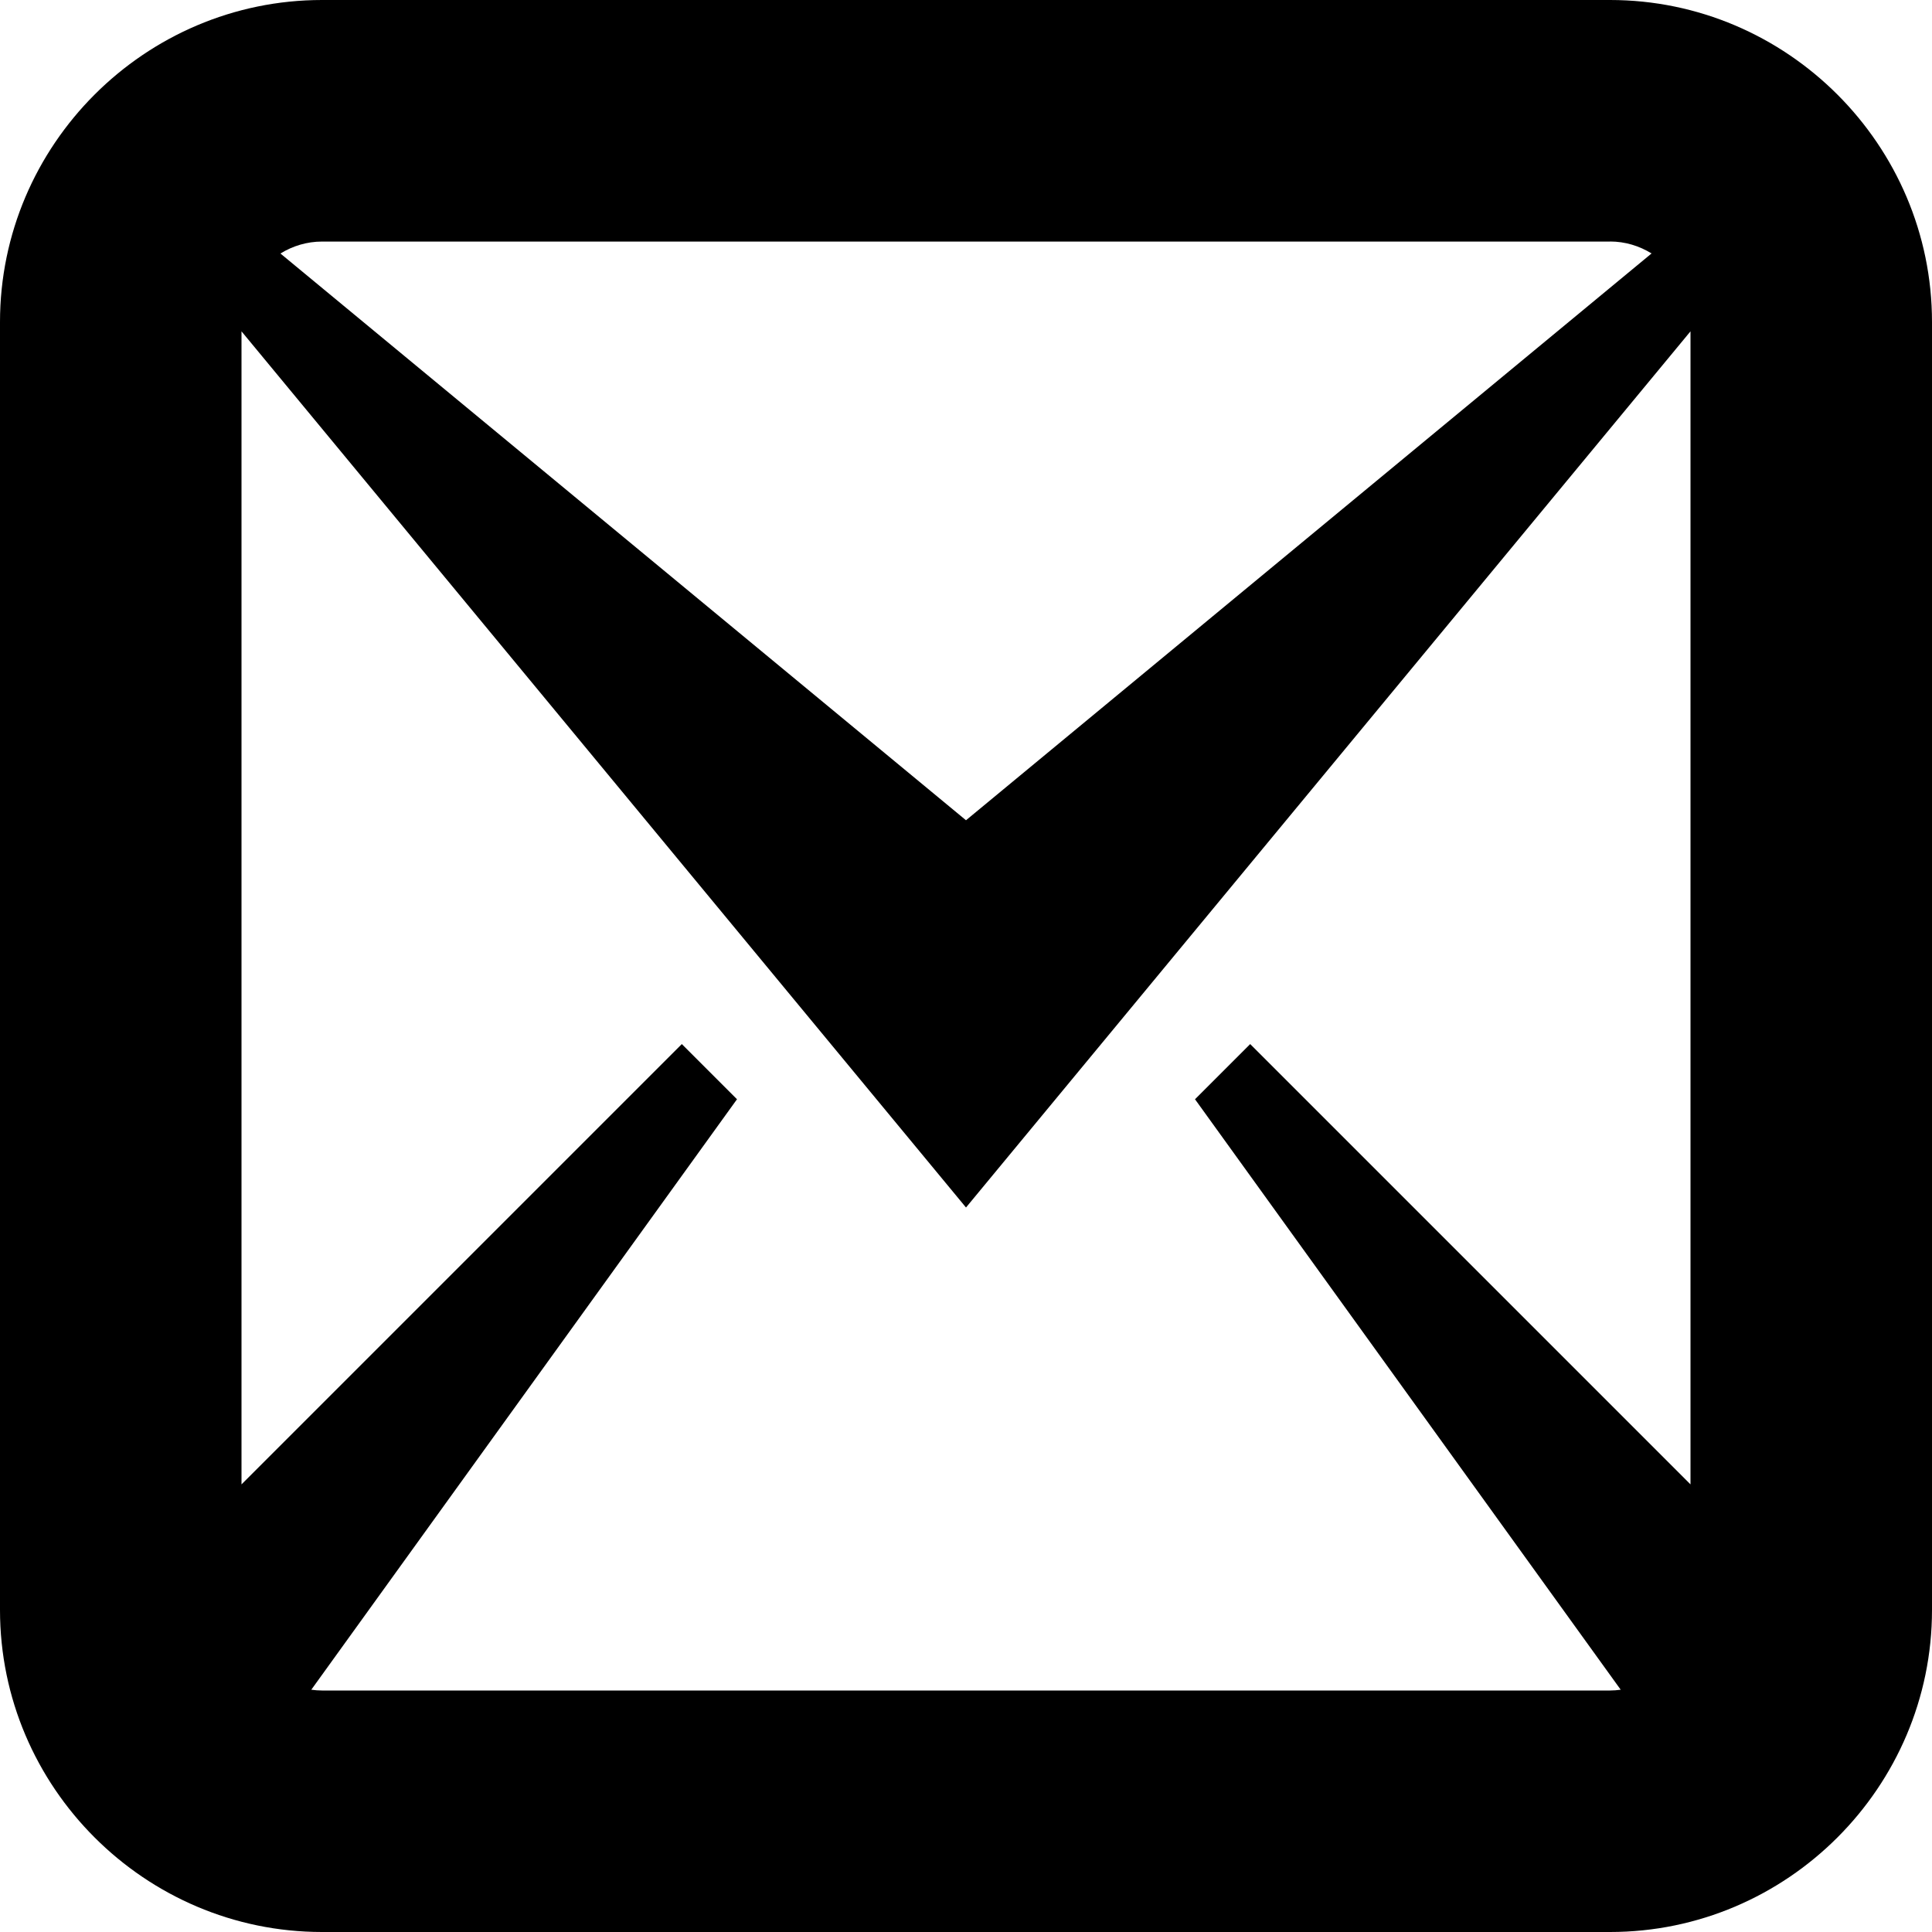
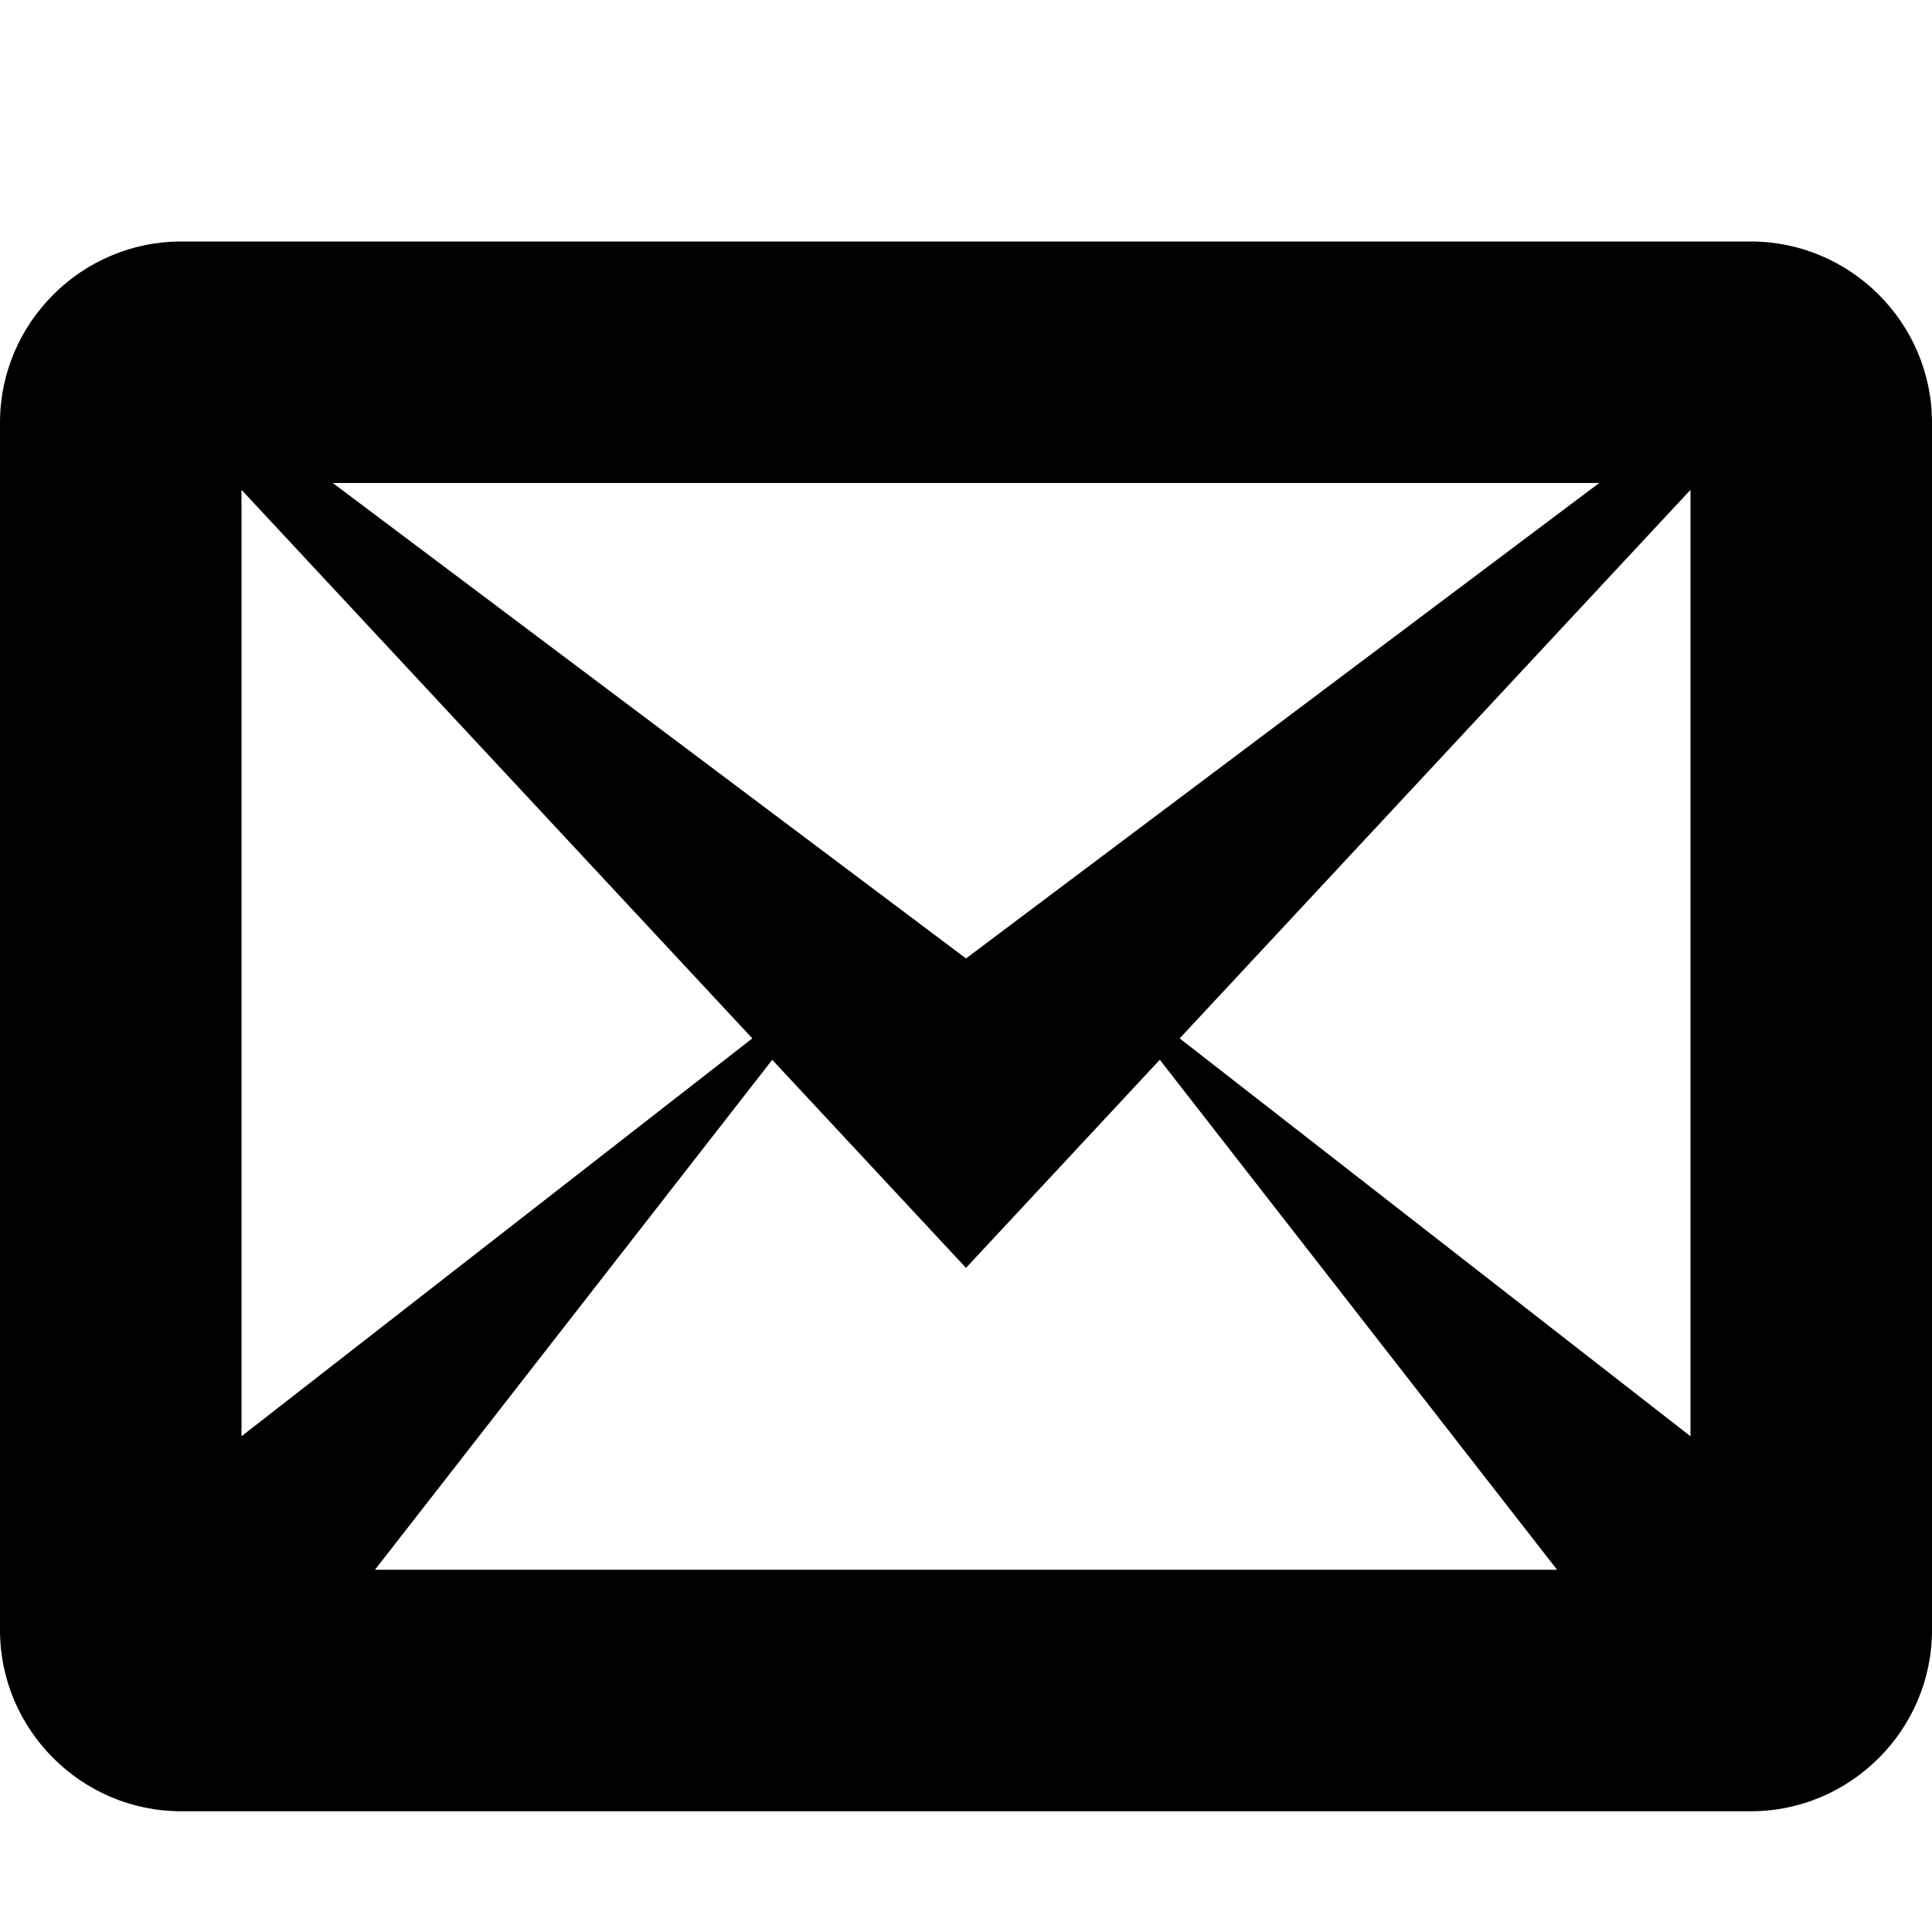
<svg xmlns="http://www.w3.org/2000/svg" version="1.1" width="32" height="32" viewBox="0 0 32 32">
-   <path d="M26.667 0h-21.333c-2.934 0-5.334 2.4-5.334 5.334v21.332c0 2.936 2.4 5.334 5.334 5.334h21.333c2.934 0 5.333-2.398 5.333-5.334v-21.332c0-2.934-2.399-5.334-5.333-5.334zM26.667 4c0.25 0 0.486 0.073 0.688 0.198l-11.355 9.388-11.355-9.387c0.202-0.125 0.439-0.198 0.689-0.198h21.333zM5.334 28c-0.060 0-0.119-0.005-0.178-0.013l7.051-9.78-0.914-0.914-7.293 7.293v-19.098l12 14.512 12-14.512v19.098l-7.293-7.293-0.914 0.914 7.051 9.78c-0.058 0.008-0.117 0.013-0.177 0.013h-21.333z" />
+   <path d="M29 4h-26c-1.65 0-3 1.35-3 3v20c0 1.65 1.35 3 3 3h26c1.65 0 3-1.35 3-3v-20c0-1.65-1.35-3-3-3zM12.461 17.199l-8.461 6.59v-15.676l8.461 9.086zM5.512 8h20.976l-10.488 7.875-10.488-7.875zM12.79 17.553l3.21 3.447 3.21-3.447 6.58 8.447h-19.579l6.58-8.447zM19.539 17.199l8.461-9.086v15.676l-8.461-6.59z" />
</svg>
